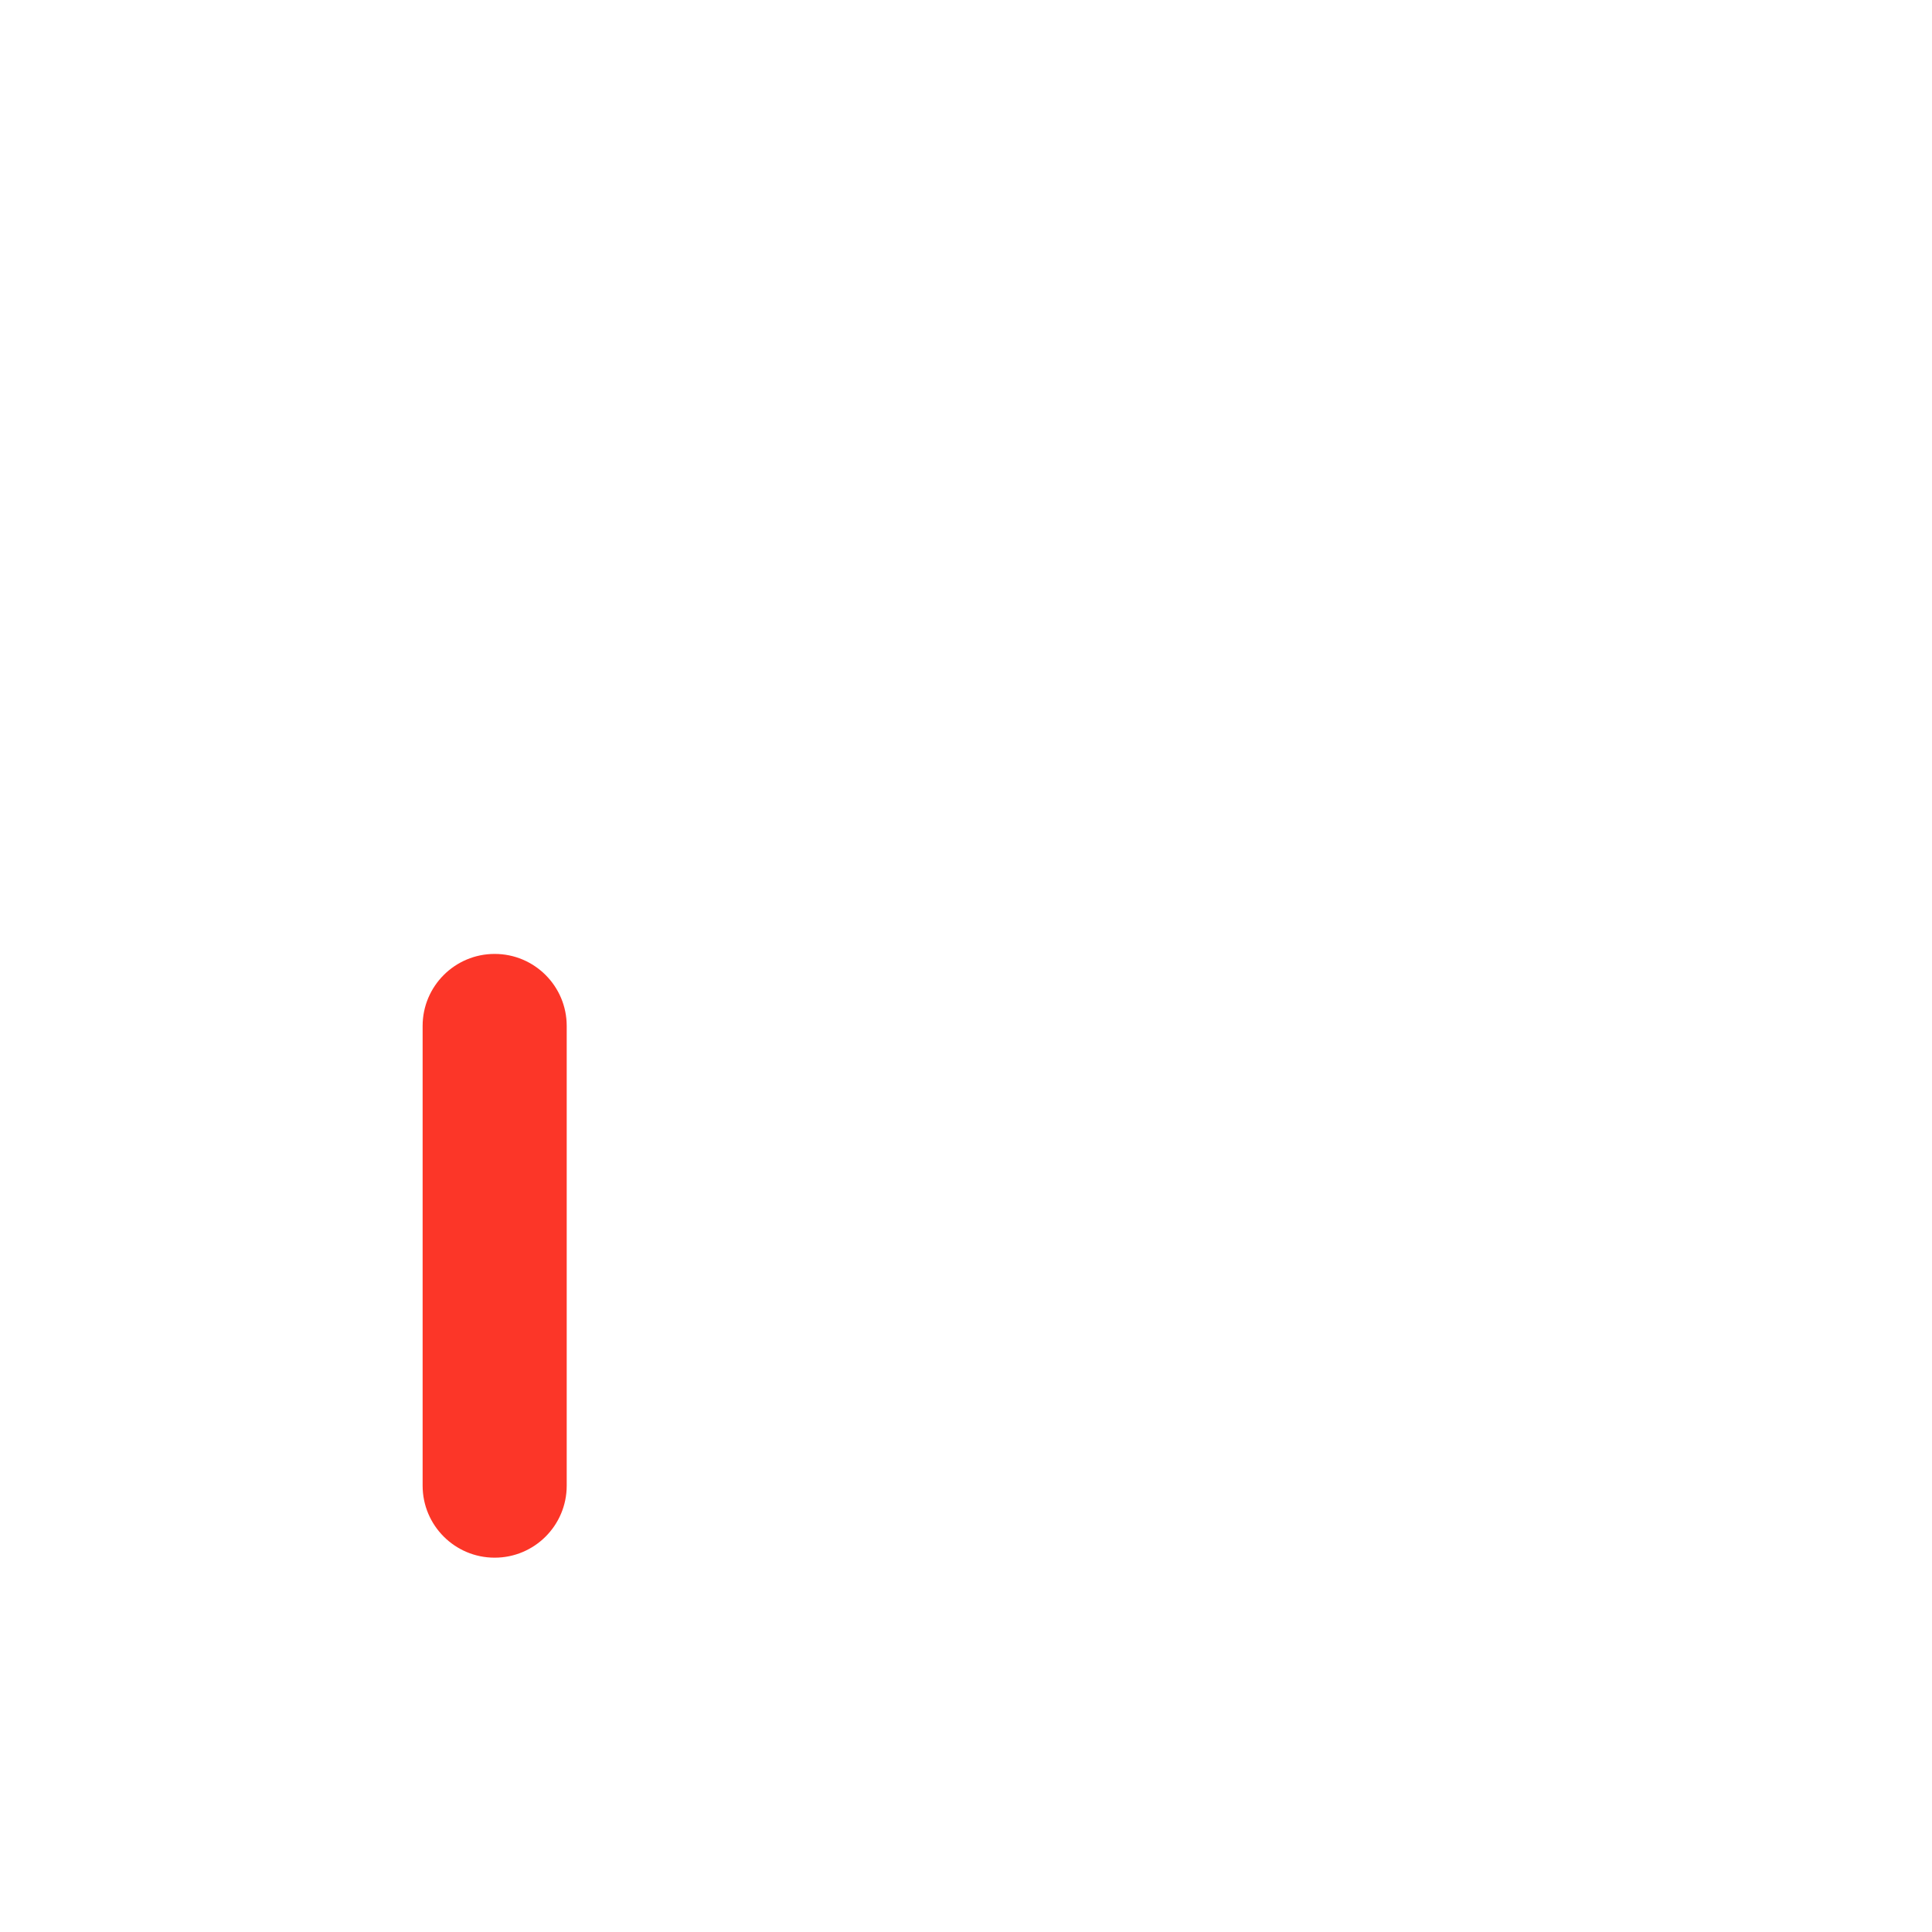
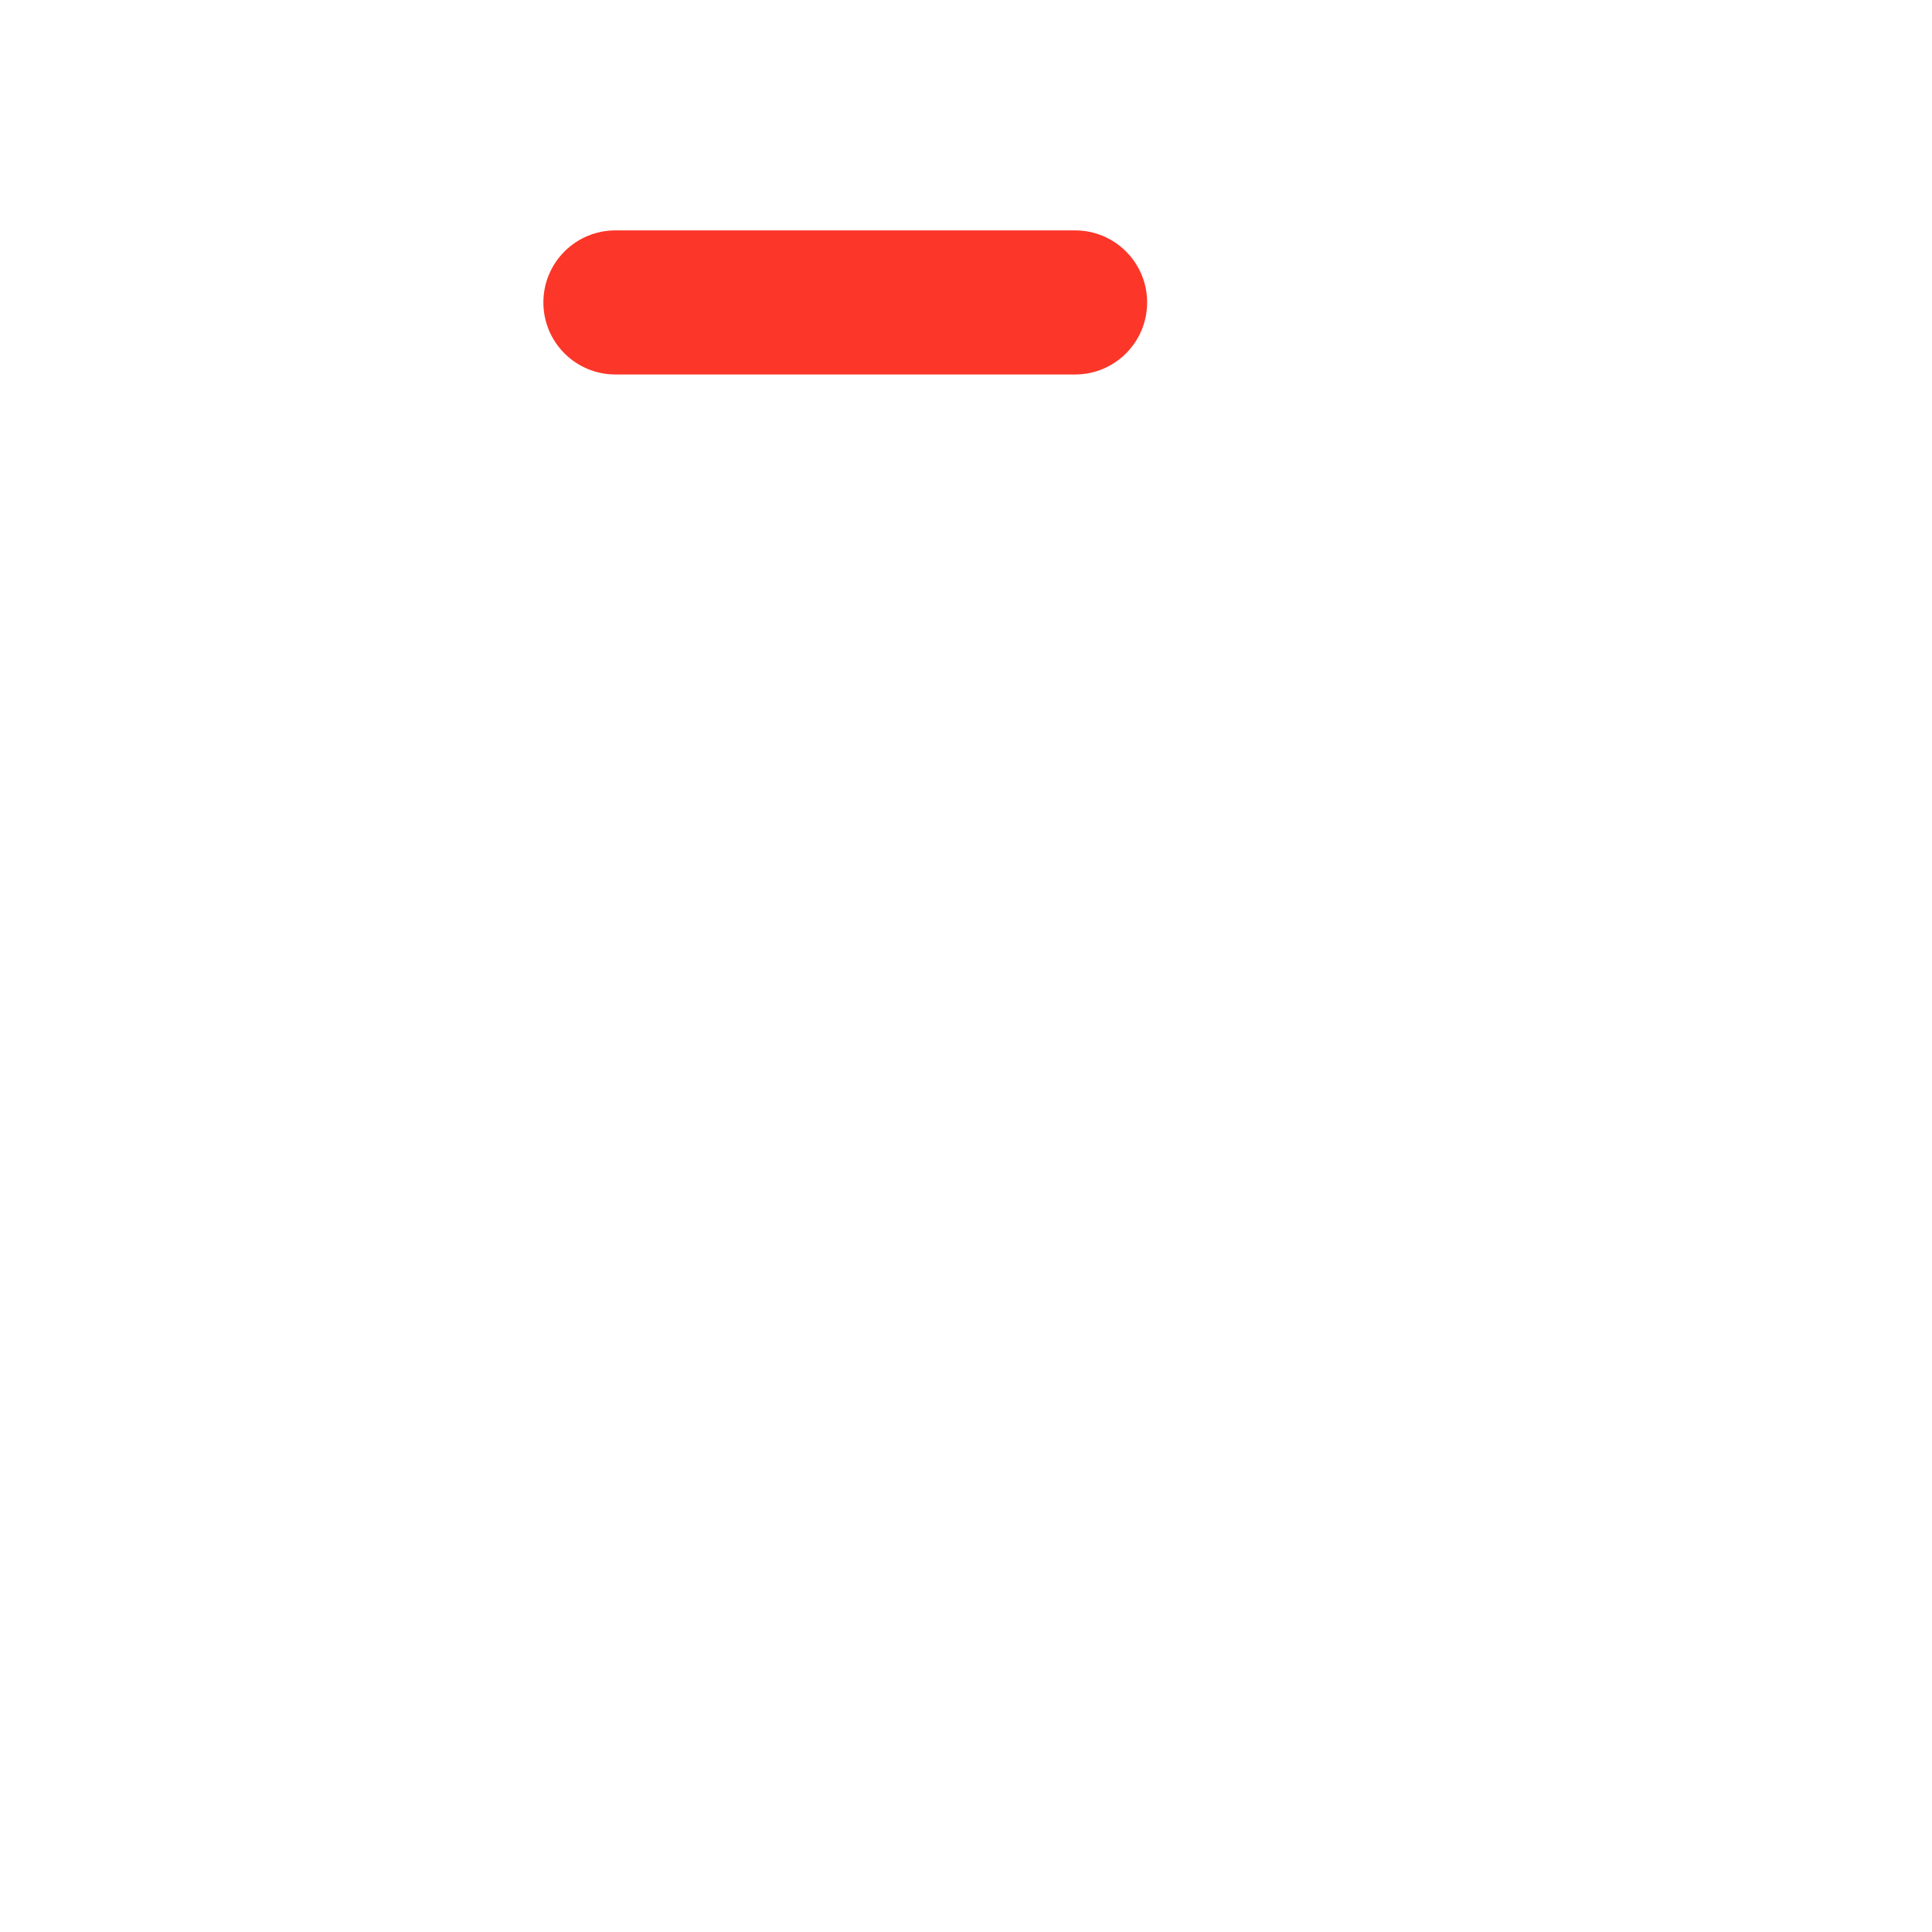
<svg xmlns="http://www.w3.org/2000/svg" width="64px" height="64px" id="svg2985" version="1.1">
  <defs id="defs2987">
    <filter id="filter3987" color-interpolation-filters="sRGB">
      <feGaussianBlur id="feGaussianBlur3989" stdDeviation="5" result="result91" />
      <feComposite id="feComposite3991" in2="result91" in="SourceGraphic" operator="over" />
    </filter>
    <filter id="filter3892" color-interpolation-filters="sRGB">
      <feGaussianBlur id="feGaussianBlur3894" stdDeviation="5" result="result91" />
      <feComposite id="feComposite3896" in2="result91" in="SourceGraphic" operator="over" />
    </filter>
  </defs>
  <g id="layer1">
-     <rect style="fill:#fc3426;fill-opacity:0.988;stroke:none" id="rect3921-4" width="20" height="4.773" x="31.6" y="-18.773" ry="2.386" transform="matrix(0,1,-1,0,0,0)" />
+     <rect style="fill:#fc3426;fill-opacity:0.988;stroke:none" id="rect3921" width="20" height="4.773" x="18" y="7.632" ry="2.386" />
  </g>
</svg>
